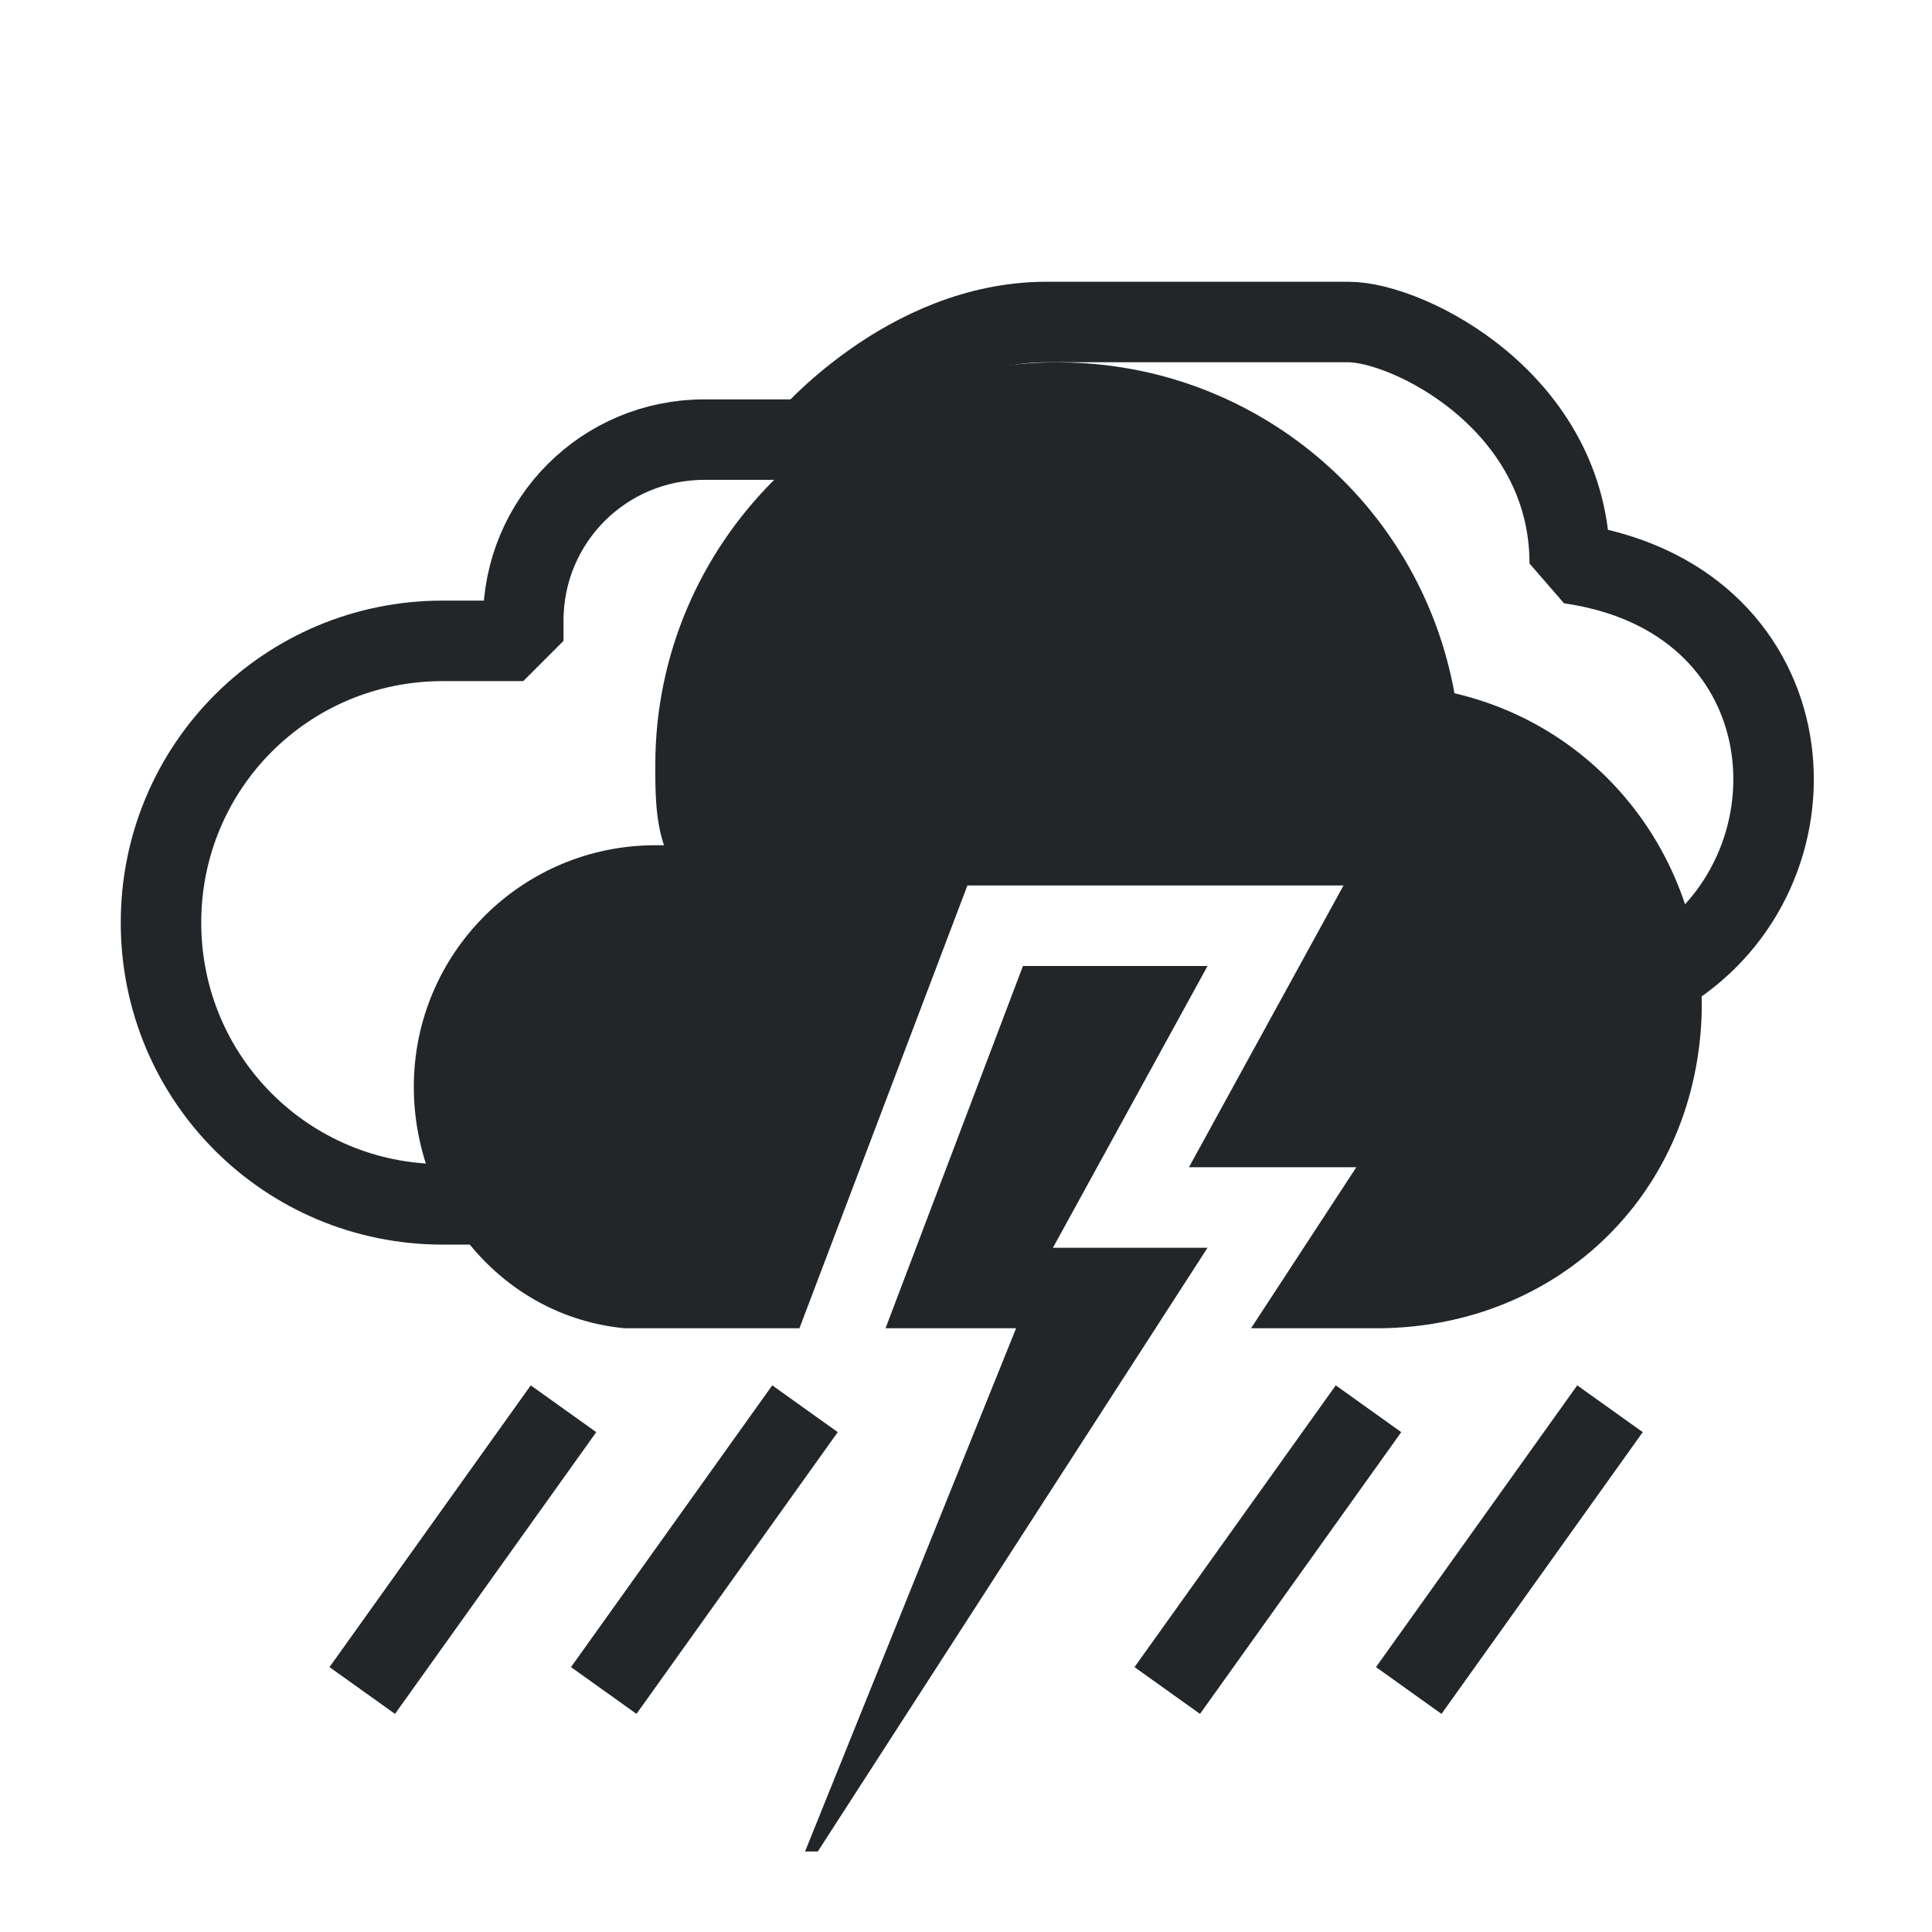
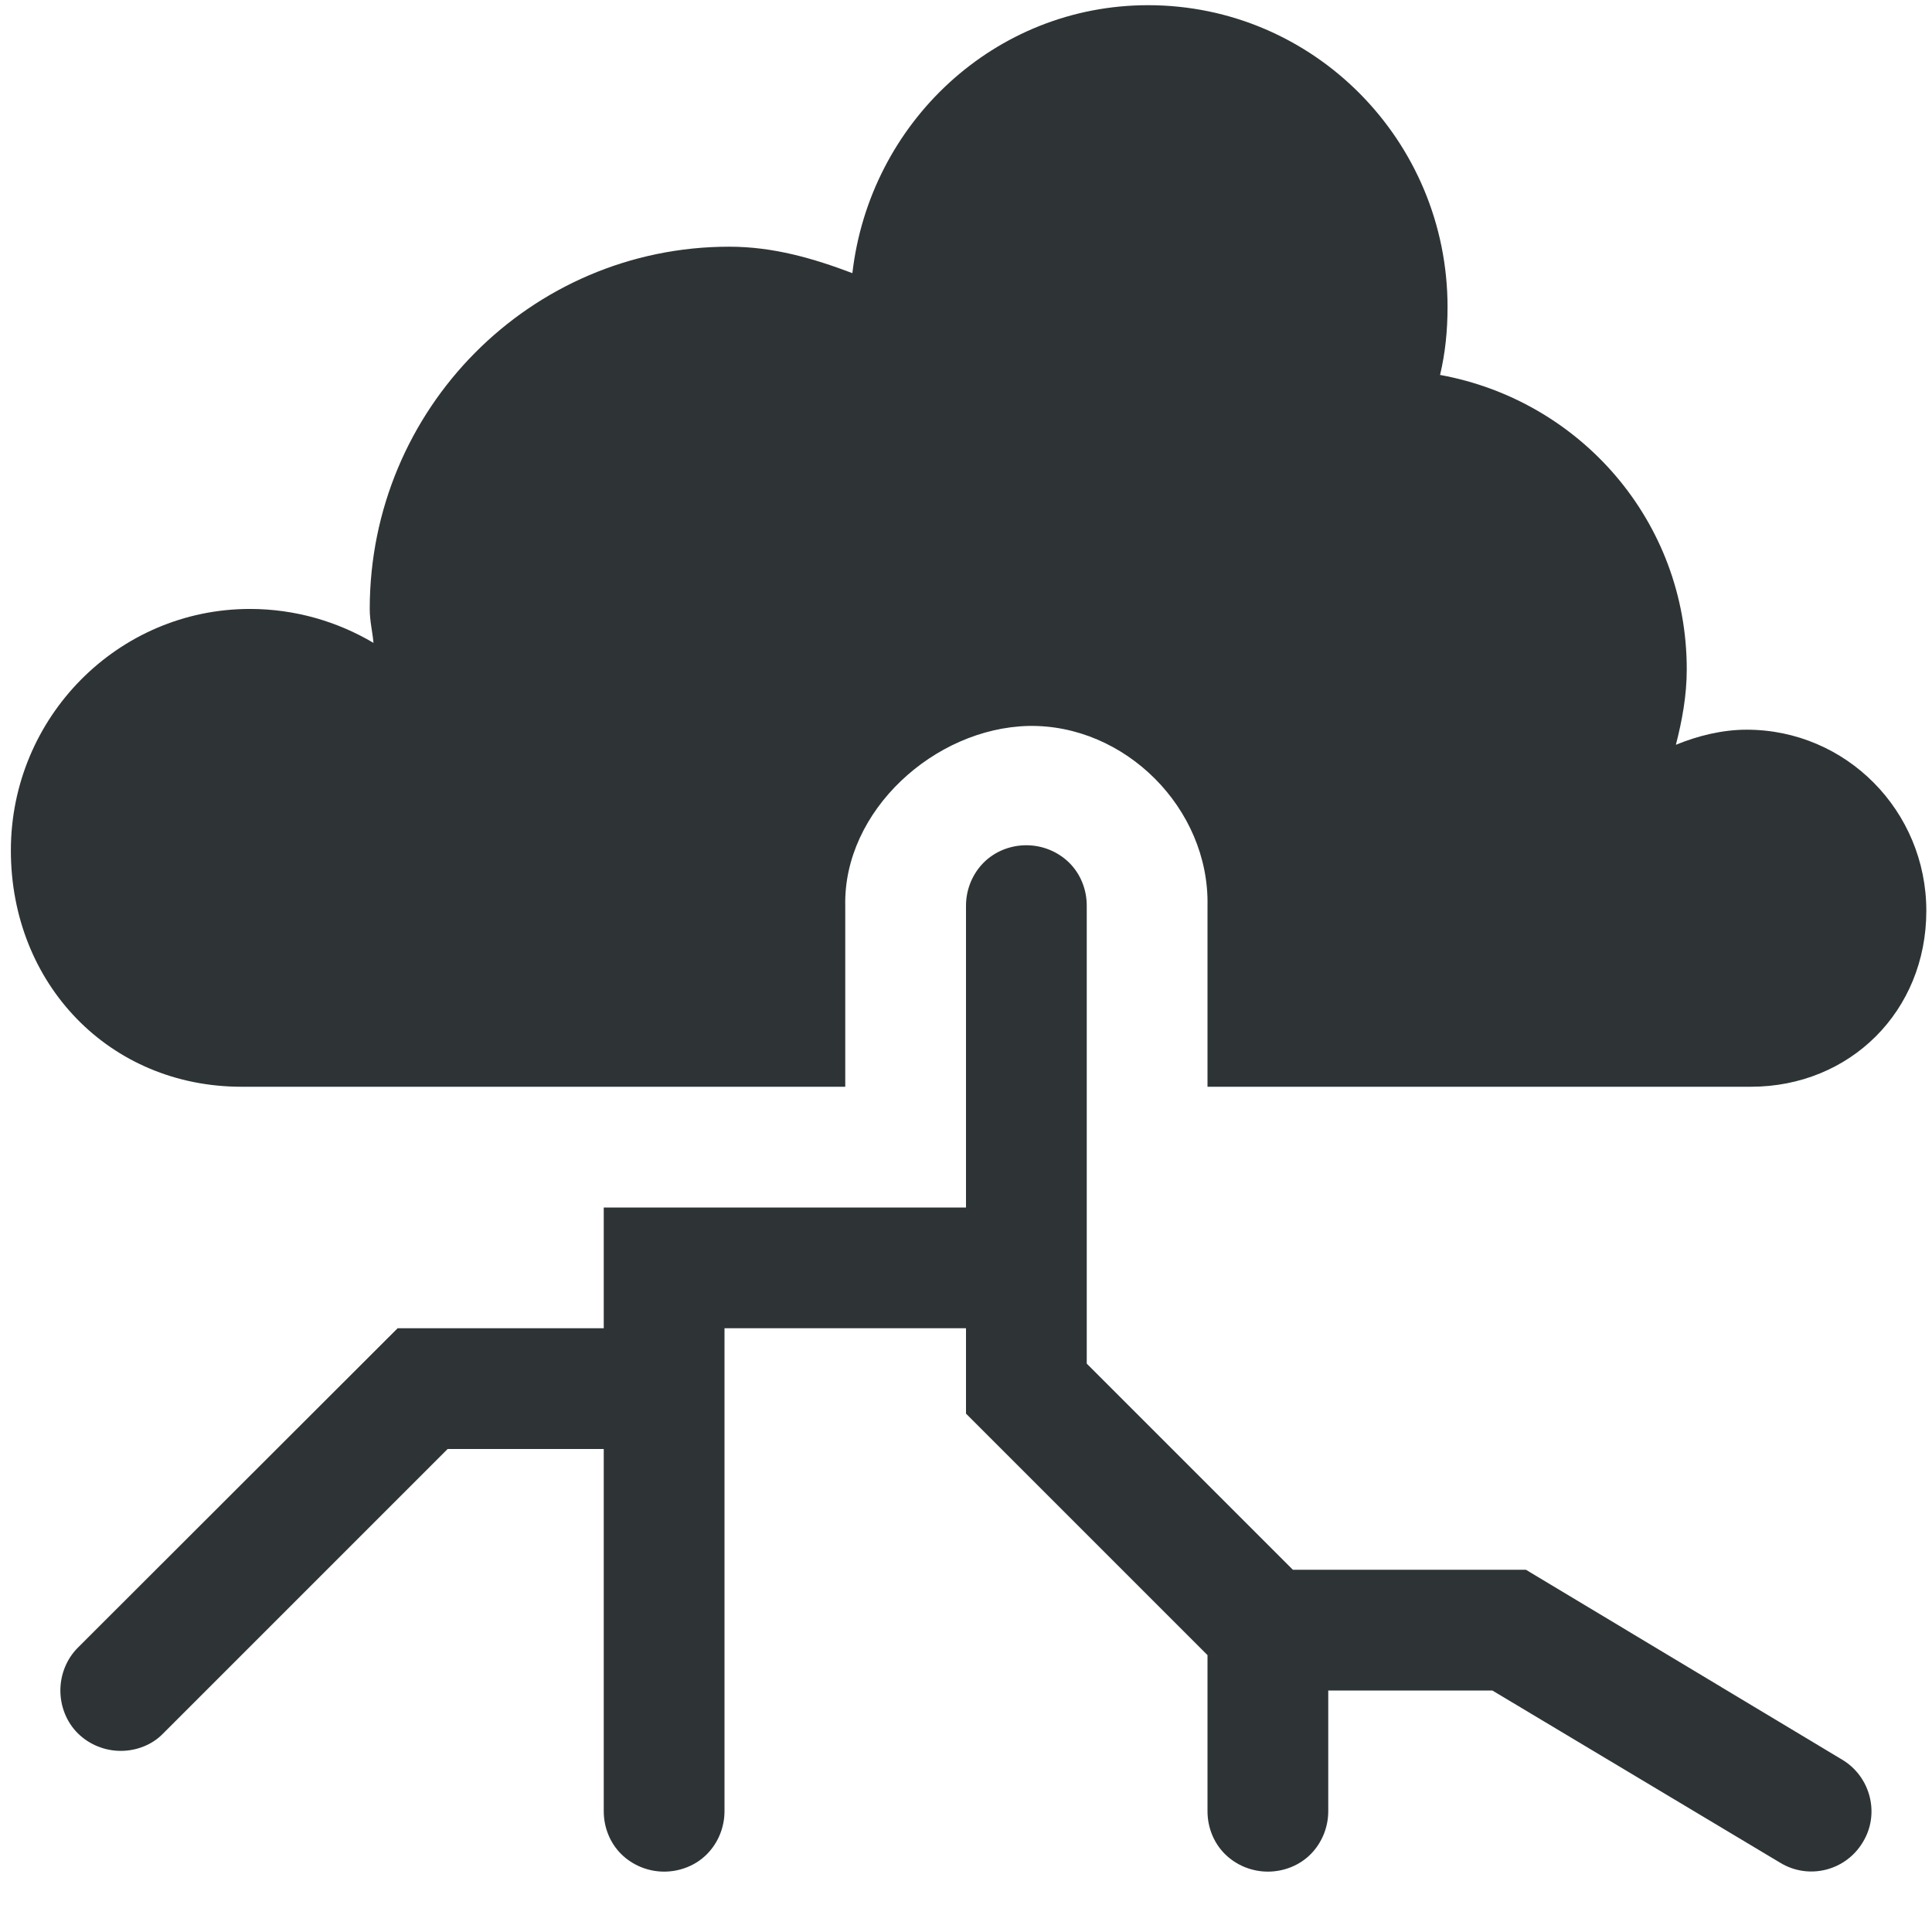
- <svg xmlns="http://www.w3.org/2000/svg" width="48" height="48">
-   <style id="current-color-scheme" type="text/css">.ColorScheme-Text {
-     color:#232629;
-   }</style>
-   <g id="weather-storm-symbolic" class="ColorScheme-Text" fill="currentColor" stroke-linejoin="bevel">
-     <path d="m20 11s2.5-3 6-3h7.5c1.5 0 5.5 2 5.5 6 5.81 0.83 6.453 7.171 2.788 9.875-0.751 0.554-1.31 0.712-2.415 0.882" stroke-width="2" class="ColorScheme-Text" fill="none" stroke="currentColor" />
-     <path d="m28 16v-0.578c0-2.493-2.007-4.5-4.5-4.5h-6c-2.493 0-4.5 2.007-4.5 4.5v0.5h-2c-3.878 0-7 3.122-7 7s3.122 7 7 7h2.5" stroke-width="2" class="ColorScheme-Text" fill="none" stroke="currentColor" />
-     <path id="cloud" d="m26.281 9c-5.5 0 -10 4.5-10 10 0 0.676 0 1.35 0.215 2h-0.215c-3.314 0-6 2.686-6 6 0 3 2.172 5.708 5.237 6h4.344l4.173-11h9.344l-3.84 7h 4.158 l-2.615 4 h 3.214 c4.418-0.047 7.91-3.352 7.985-7.954 0-3.705-2.485-6.97-6.145-7.822-0.86-4.759-5-8.22-9.84-8.22z" fill="currentColor" stroke="none" />
-     <path id="lightning" d="m25.415 24  -3.414 9 3.244 0l-5.244 13l0.317 0l 9.683-15h-3.841l3.841-7z" fill="currentColor" />
-     <path id="rainwss" d="m9 42 5-7" stroke="currentColor" stroke-width="2" />
-     <use transform="translate(6)" href="#rainwss" />
-     <use transform="translate(20)" href="#rainwss" />
-     <use transform="translate(26)" href="#rainwss" />
-     <rect width="48" height="48" fill="none" />
-   </g>
+ <svg xmlns="http://www.w3.org/2000/svg" height="16px" viewBox="0 0 16 16" width="16px">
+   <path d="m 9.508 0.043 c -1.27 0 -2.305 0.973 -2.449 2.219 c -0.32 -0.121 -0.652 -0.219 -1.02 -0.219 c -1.645 0 -2.977 1.344 -2.977 3 c 0 0.102 0.023 0.188 0.031 0.281 c -0.297 -0.176 -0.648 -0.281 -1.023 -0.281 c -1.094 0 -1.98 0.898 -1.98 2 c 0 1.105 0.816 1.957 1.91 1.957 h 5 v -1.5 c -0.016 -0.785 0.738 -1.469 1.516 -1.488 c 0.801 -0.016 1.5 0.684 1.484 1.488 v 1.5 h 4.5 c 0.82 0 1.453 -0.625 1.453 -1.457 c 0 -0.828 -0.664 -1.5 -1.488 -1.5 c -0.203 0 -0.406 0.051 -0.586 0.125 c 0.051 -0.199 0.09 -0.406 0.09 -0.625 c 0 -1.227 -0.883 -2.227 -2.043 -2.438 c 0.043 -0.18 0.062 -0.367 0.062 -0.562 c 0 -1.379 -1.109 -2.5 -2.48 -2.5 z m -1.008 6.957 c -0.133 0 -0.262 0.051 -0.355 0.145 s -0.145 0.223 -0.145 0.355 v 2.5 h -3 v 1 h -1.707 l -2.648 2.645 c -0.094 0.094 -0.145 0.223 -0.145 0.355 s 0.051 0.262 0.145 0.355 s 0.223 0.145 0.355 0.145 s 0.262 -0.051 0.352 -0.145 l 2.355 -2.355 h 1.293 v 3 c 0 0.133 0.051 0.262 0.145 0.355 s 0.223 0.145 0.355 0.145 s 0.262 -0.051 0.355 -0.145 s 0.145 -0.223 0.145 -0.355 v -4 h 2 v 0.707 l 2 2 v 1.293 c 0 0.133 0.051 0.262 0.145 0.355 s 0.223 0.145 0.355 0.145 s 0.262 -0.051 0.355 -0.145 s 0.145 -0.223 0.145 -0.355 v -1 h 1.359 l 2.383 1.426 c 0.238 0.145 0.543 0.066 0.684 -0.168 c 0.145 -0.234 0.066 -0.543 -0.168 -0.684 l -2.621 -1.574 h -1.93 l -1.707 -1.707 v -3.793 c 0 -0.133 -0.051 -0.262 -0.145 -0.355 s -0.223 -0.145 -0.355 -0.145 z m 0 0" fill="#2e3436" />
</svg>
